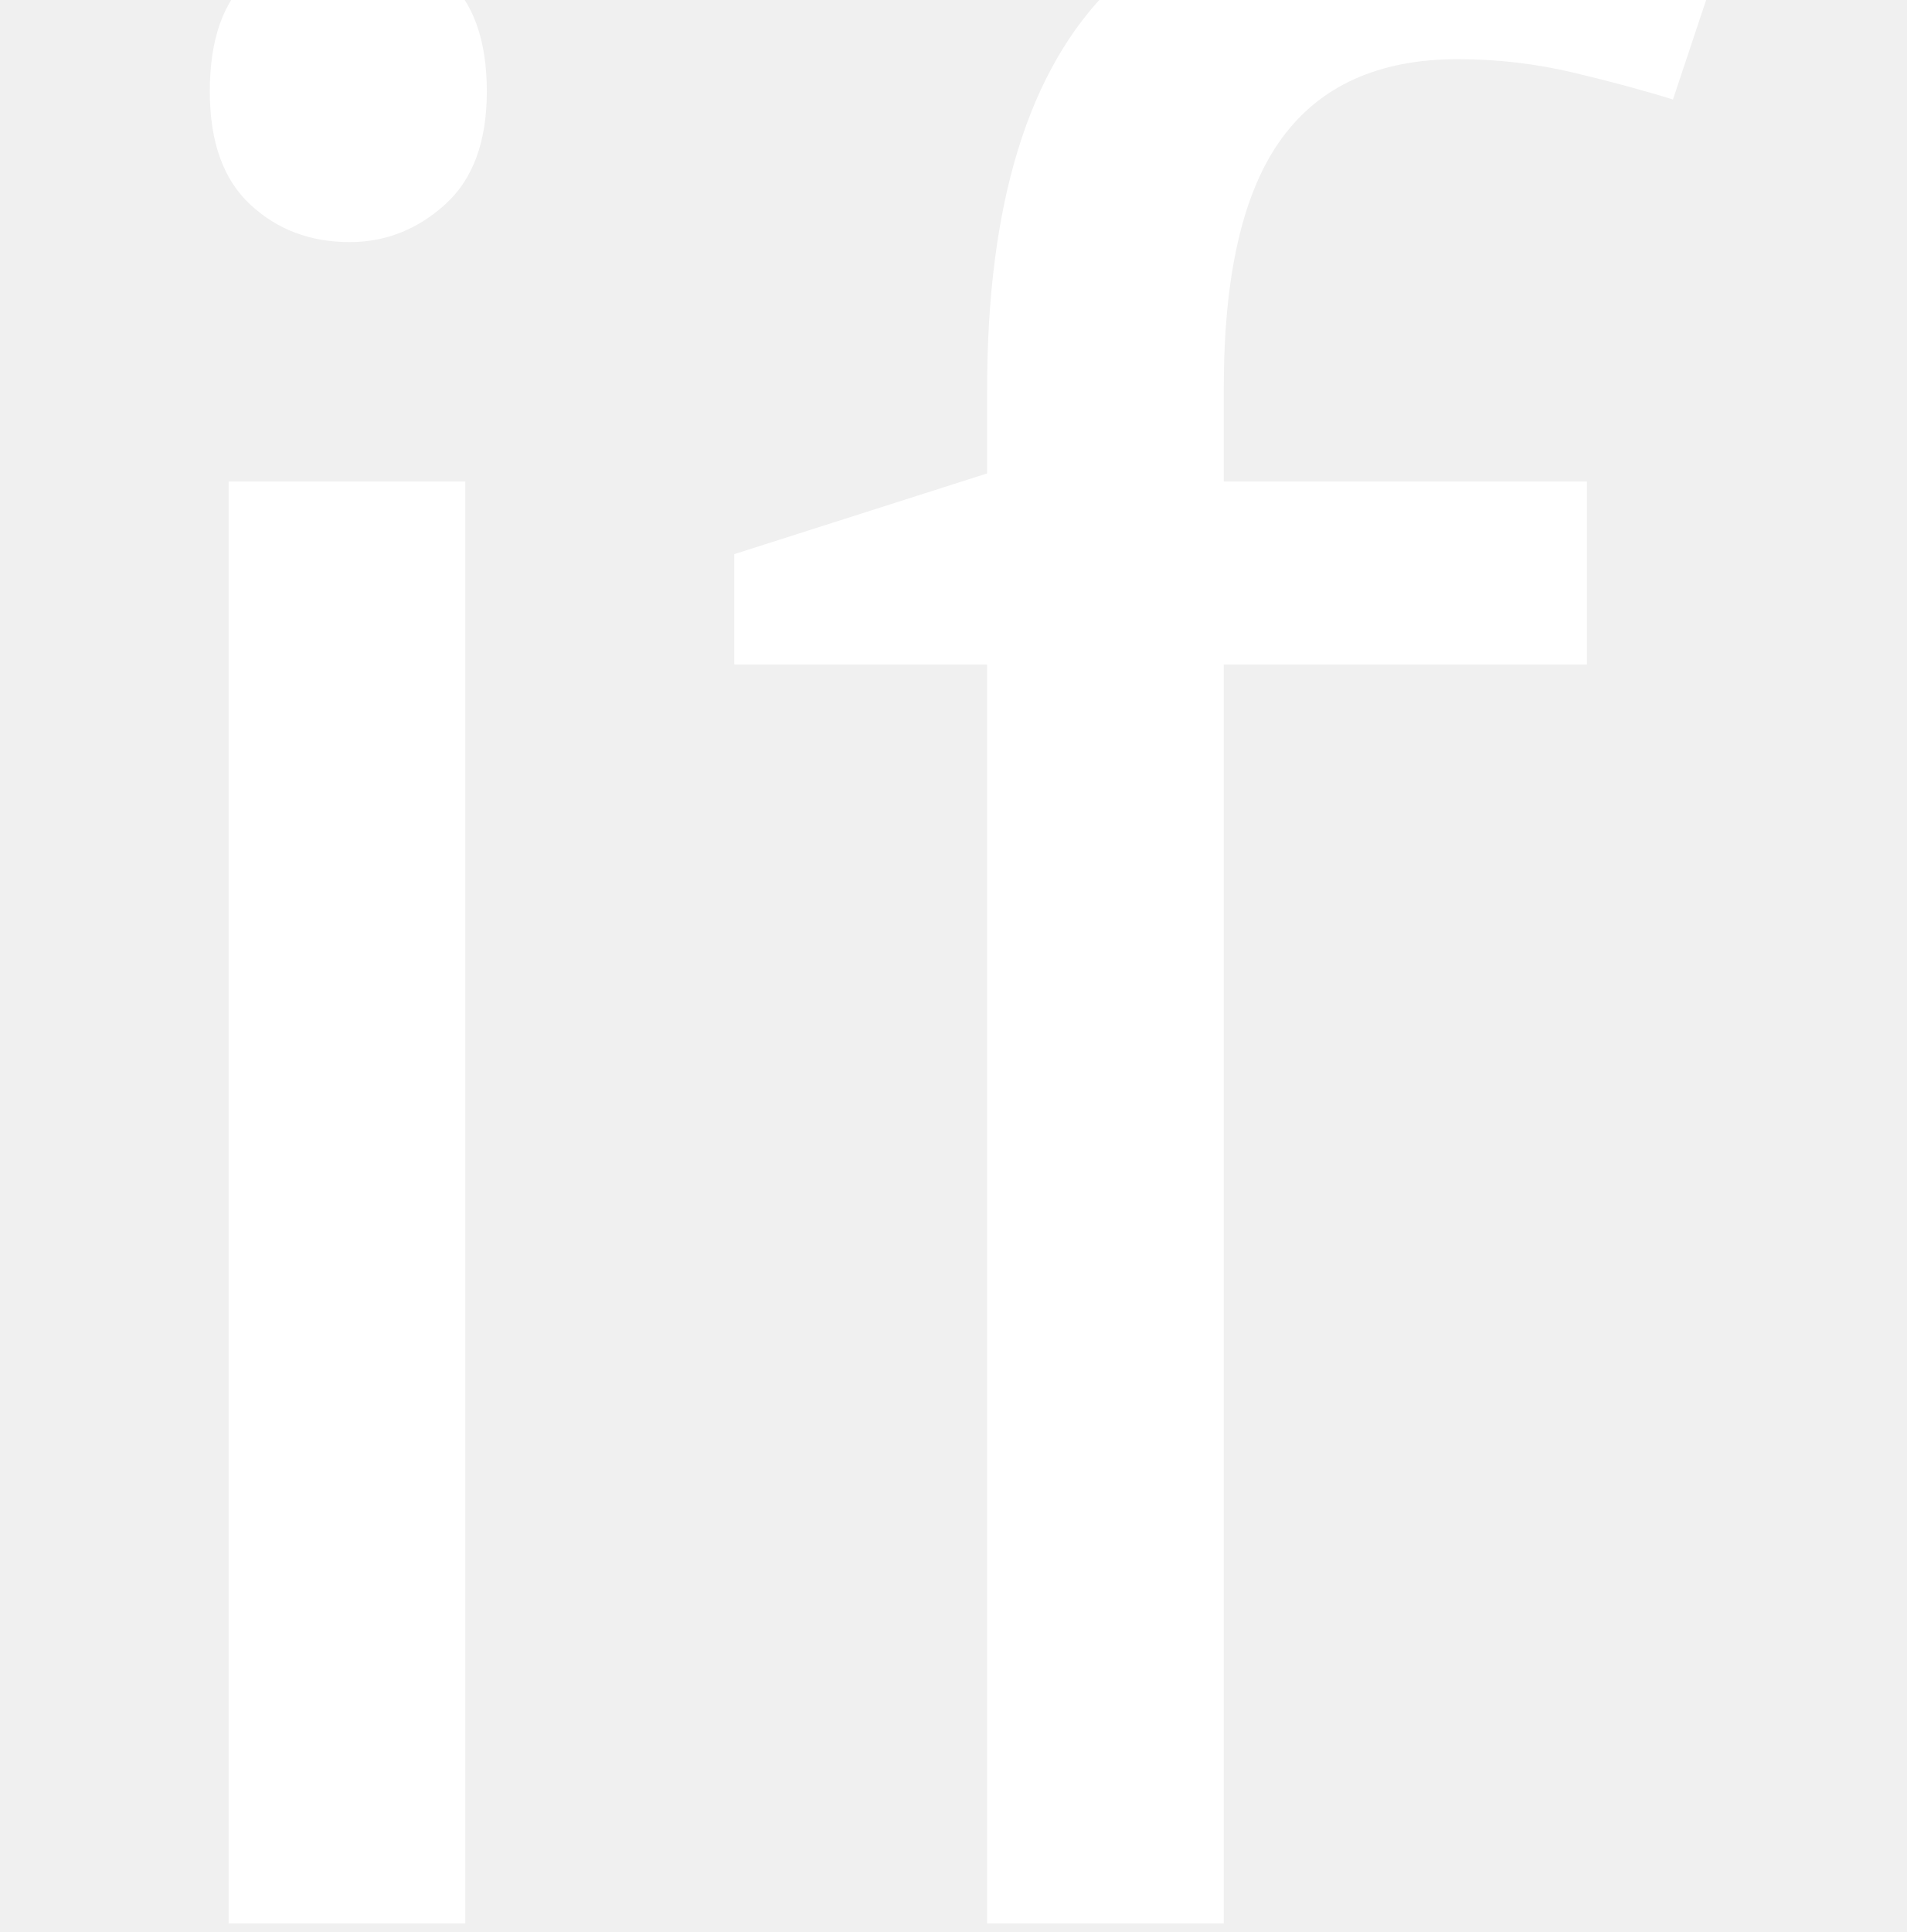
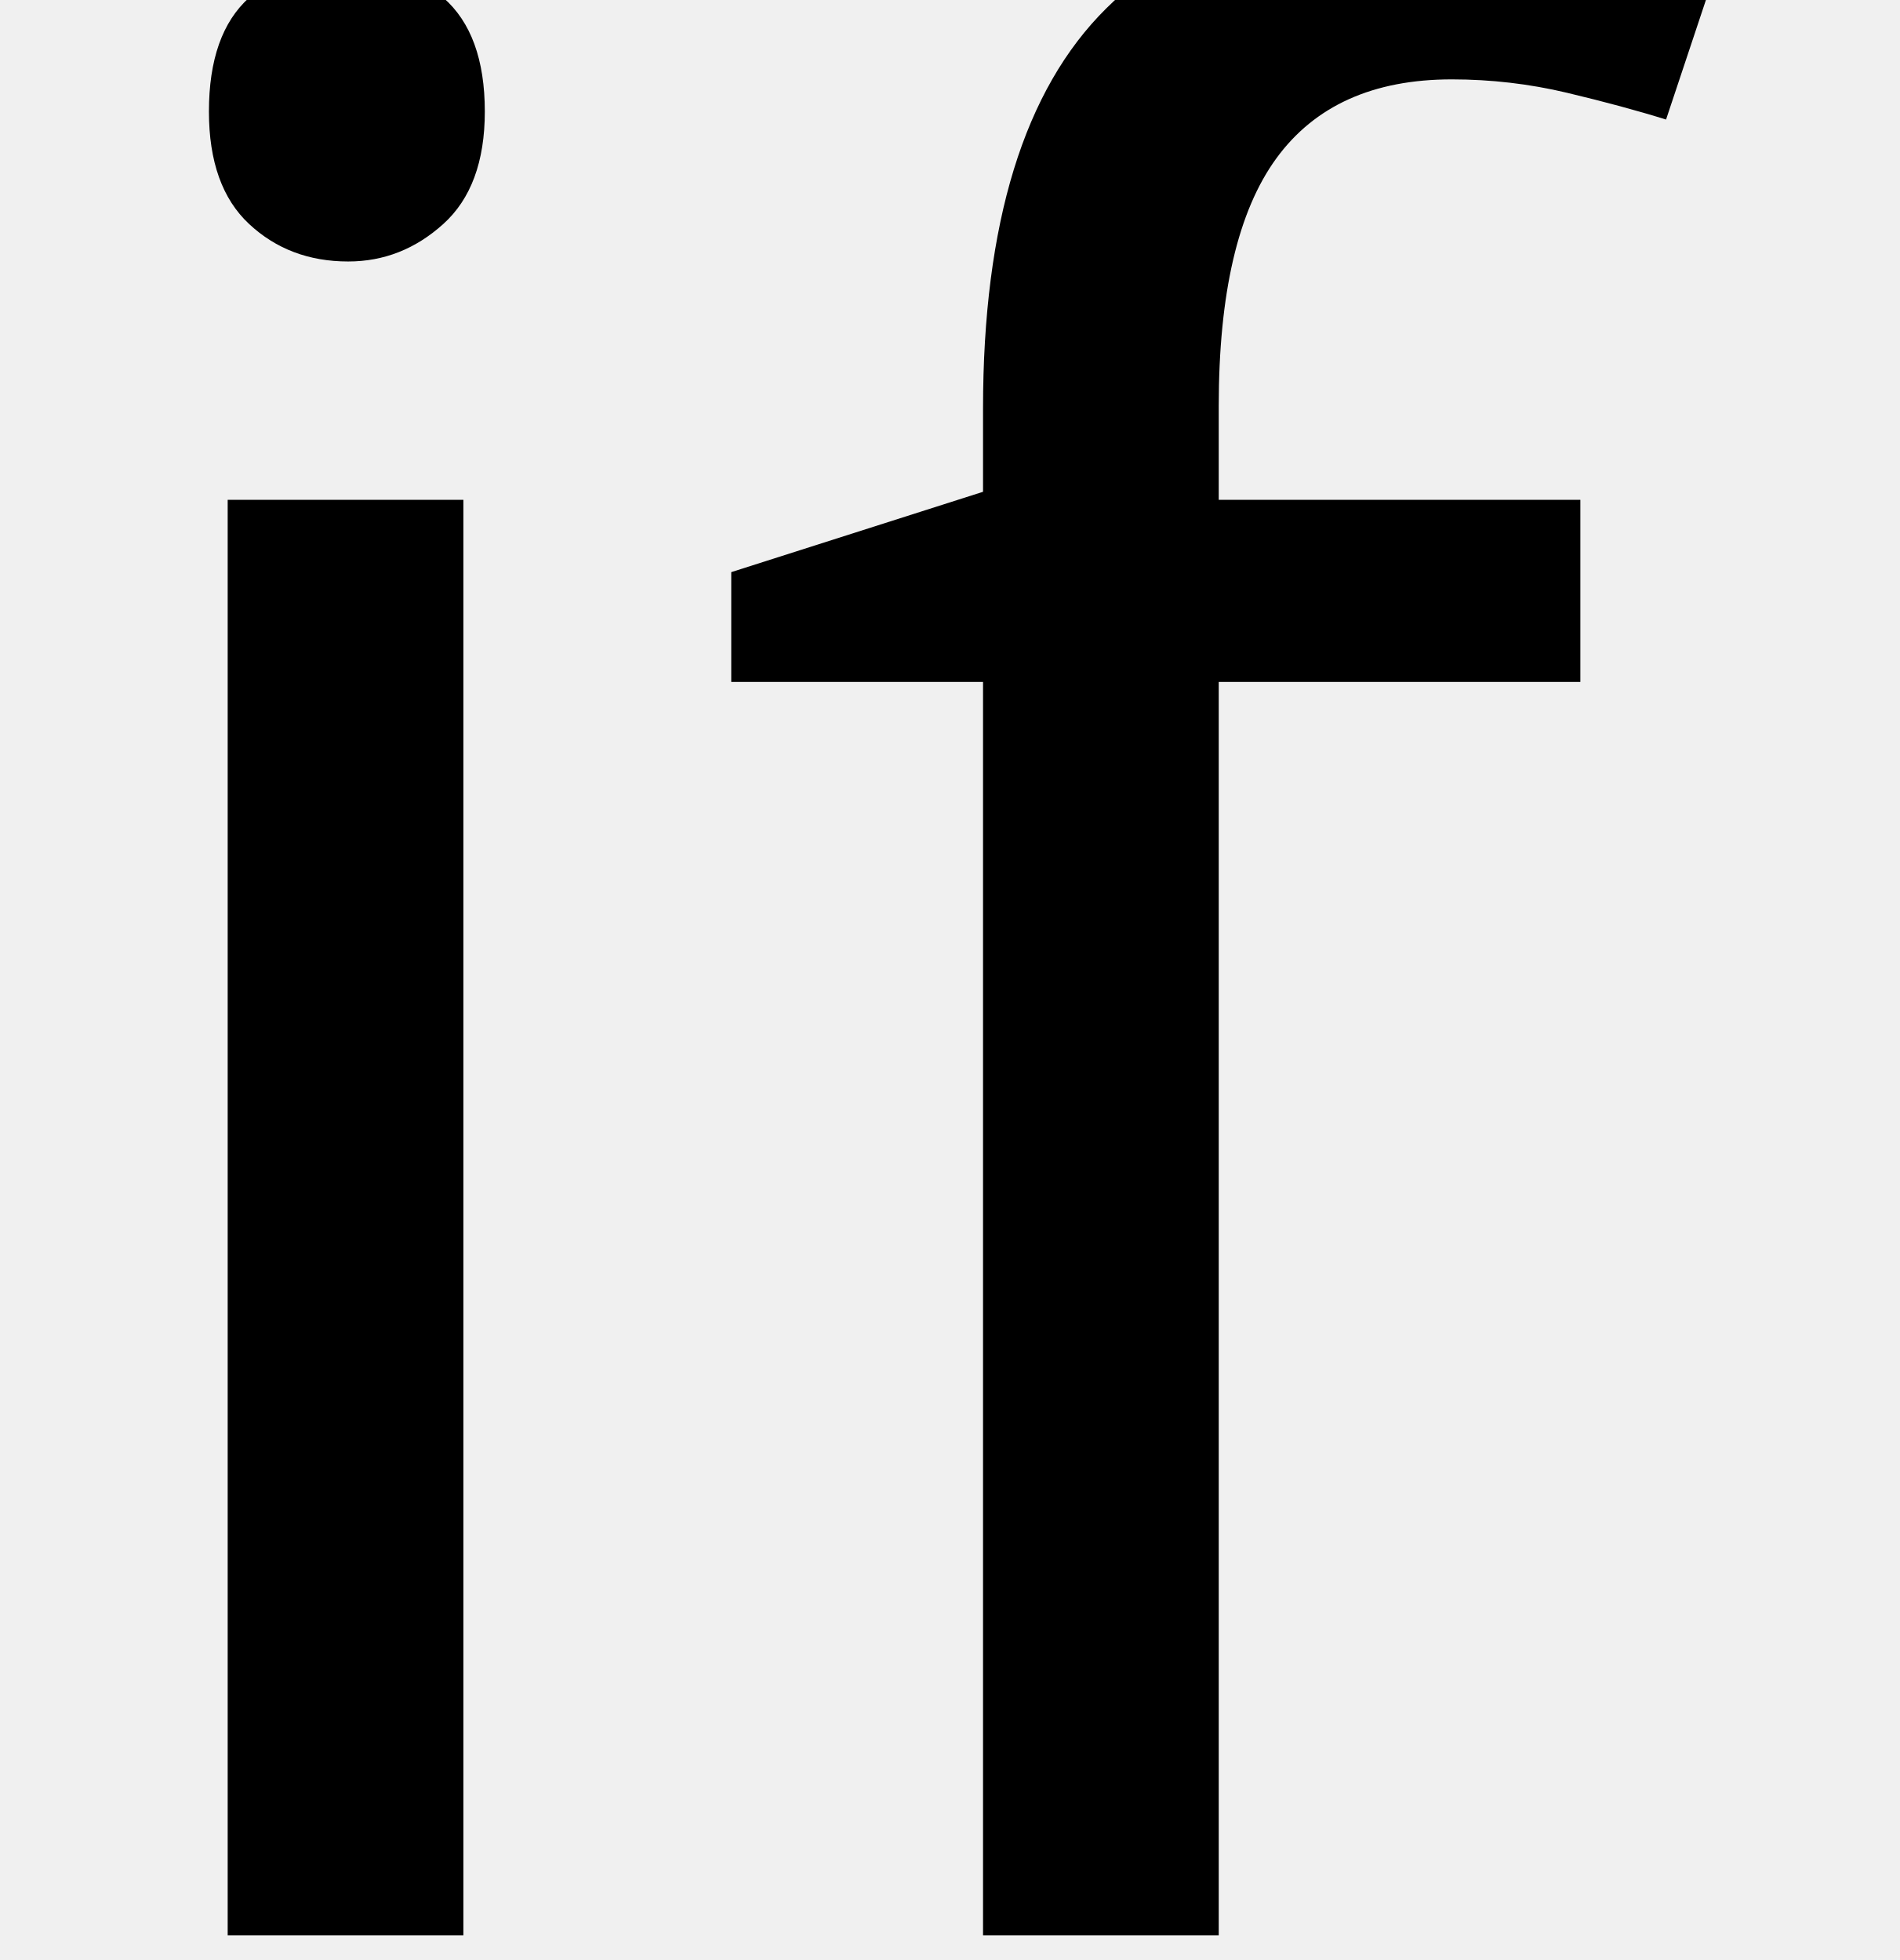
- <svg xmlns="http://www.w3.org/2000/svg" version="1.1" id="Layer_1" x="0px" y="0px" viewBox="0 0 354.5 359.1" style="enable-background:new 0 0 354.5 359.1;" xml:space="preserve">
-   <style type="text/css">
- 	.st0{fill:none;}
- 	.st1{fill:#FFFFFF;}
- 	.st2{font-family:'AGaramondPro-Regular';}
- 	.st3{font-size:500px;}
- </style>
-   <rect class="st0" width="354.5" height="362.1" />
-   <text transform="matrix(1 0 0 1 -2.173222e-05 357.4988)" class="st1 st2 st3">if</text>
+ <svg xmlns="http://www.w3.org/2000/svg" id="Layer_1" data-name="Layer 1" viewBox="0 0 354.55 365.94">
+   <defs>
+     <style>.cls-1{font-size:500px;font-family:AGaramondPro-Regular, Adobe Garamond Pro;}</style>
+   </defs>
+   <text class="cls-1" transform="translate(0 361.32)">if</text>
</svg>
